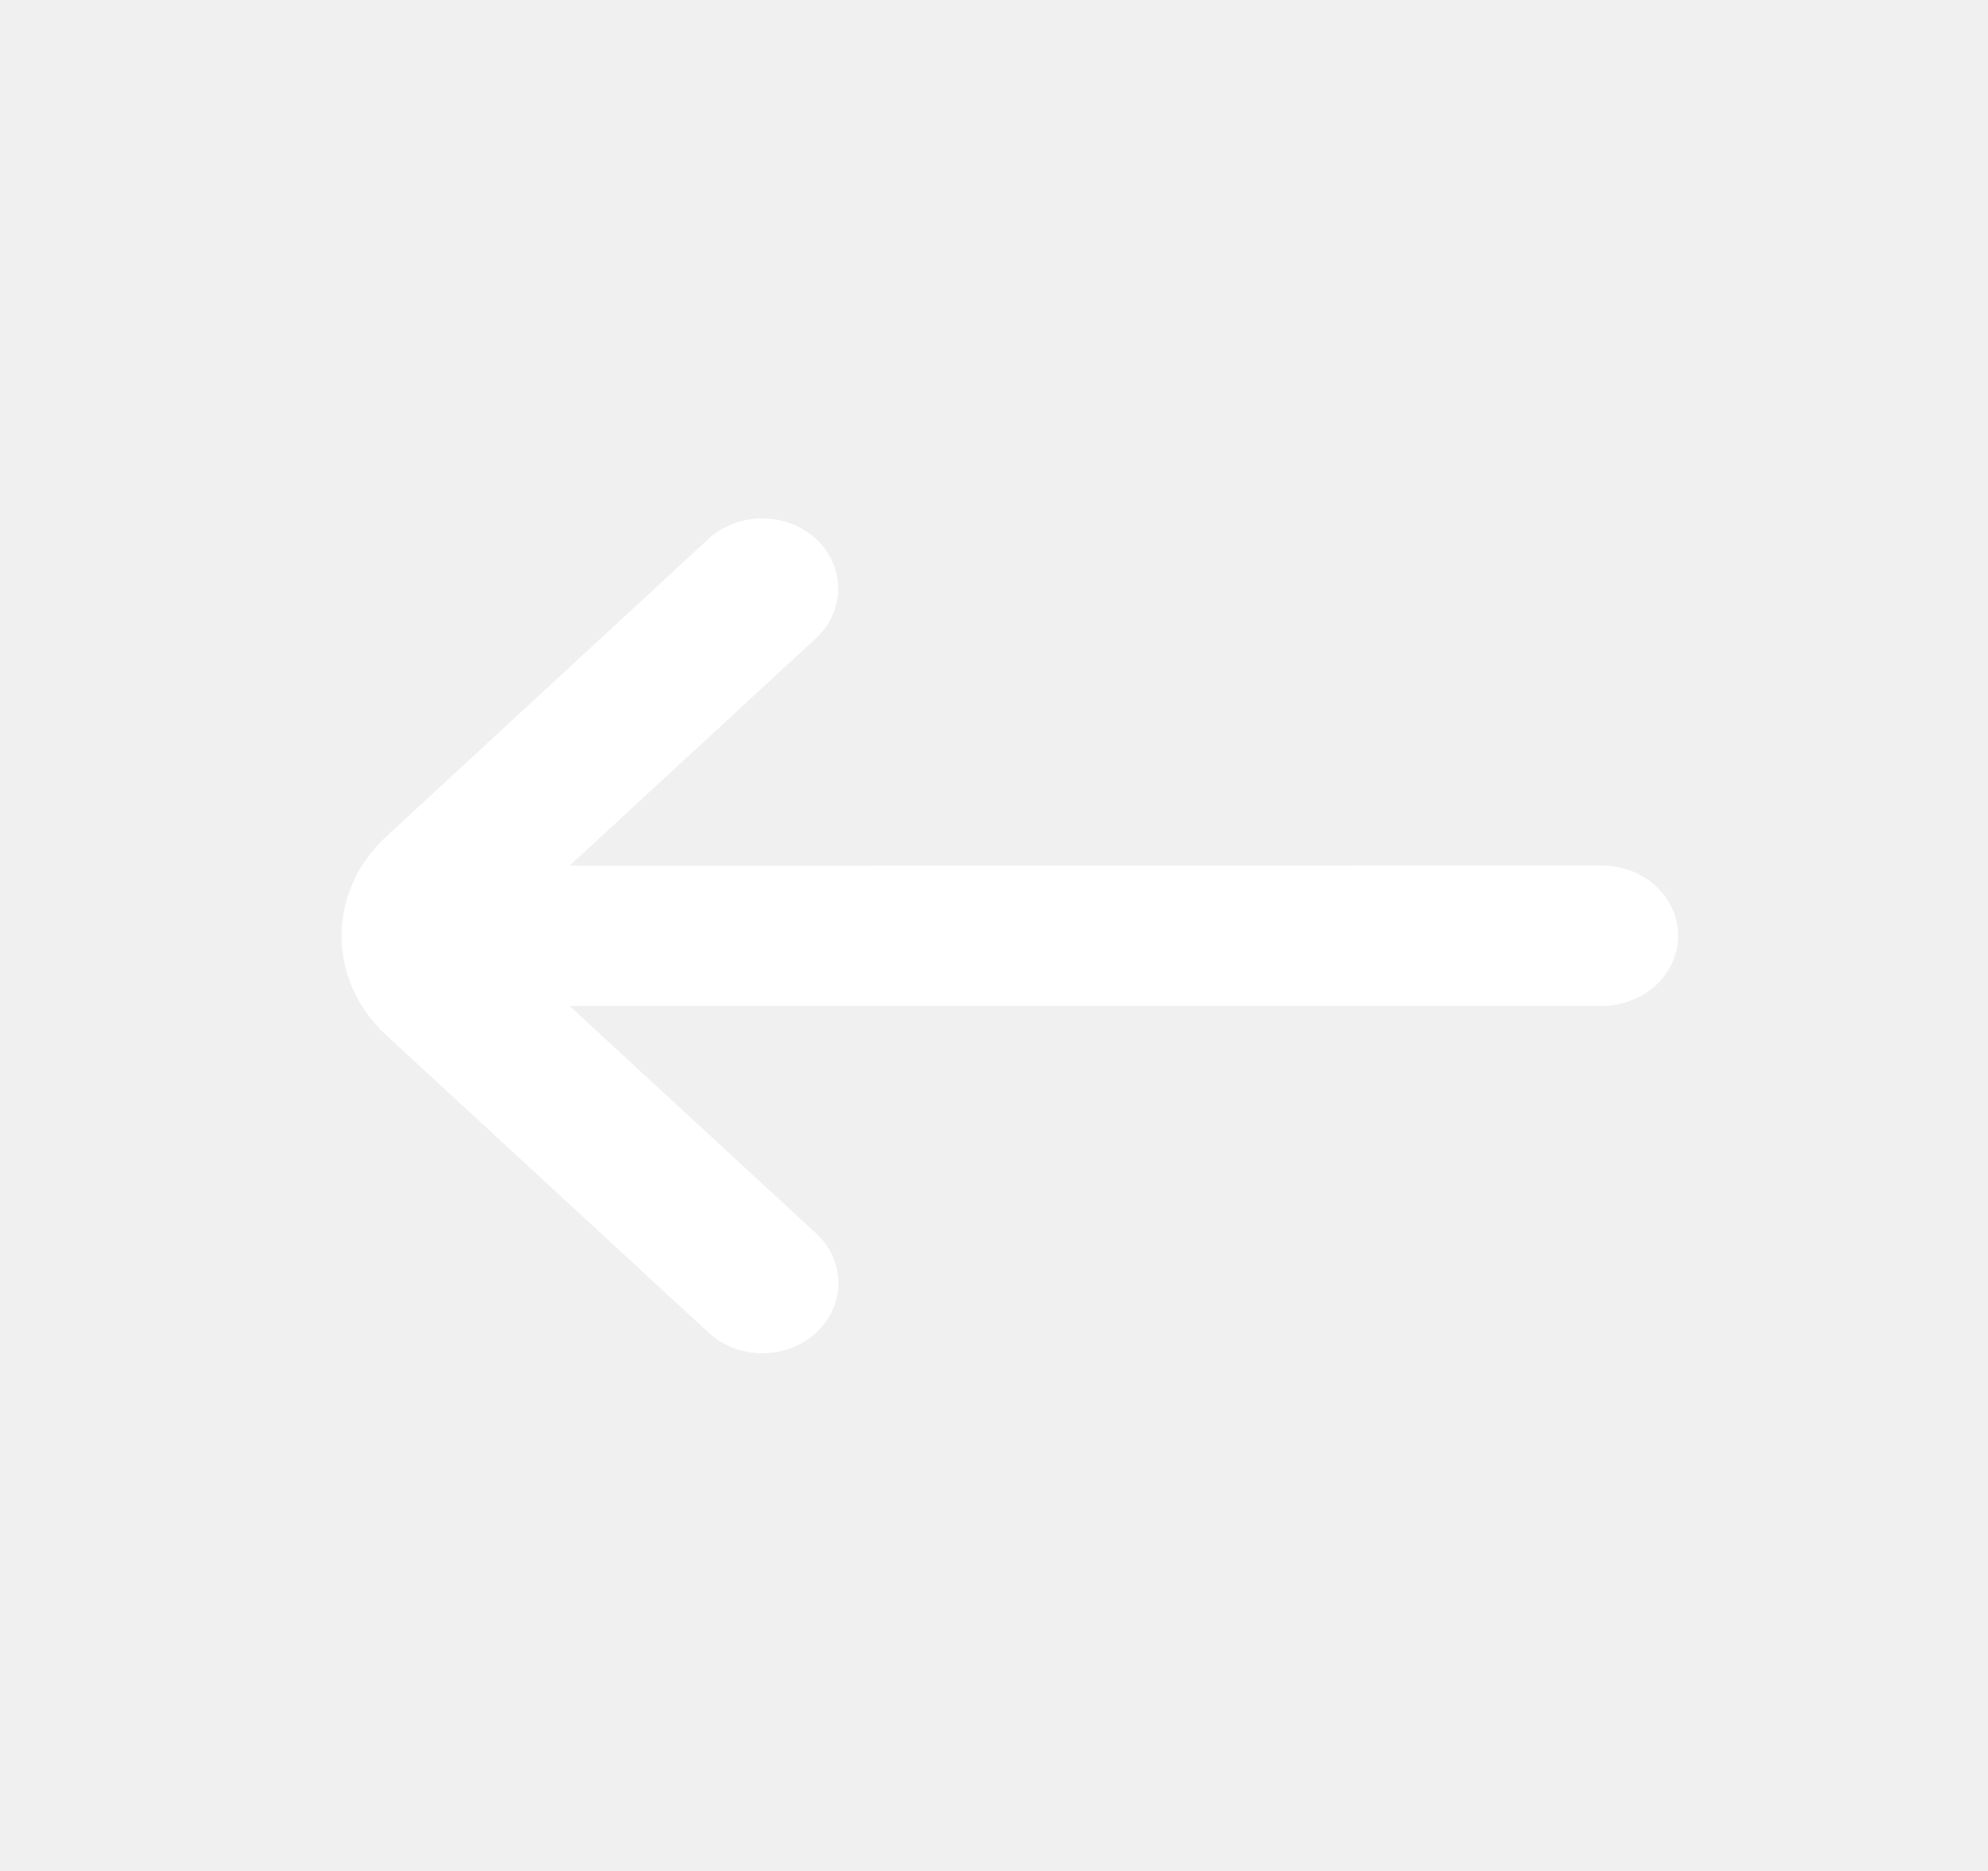
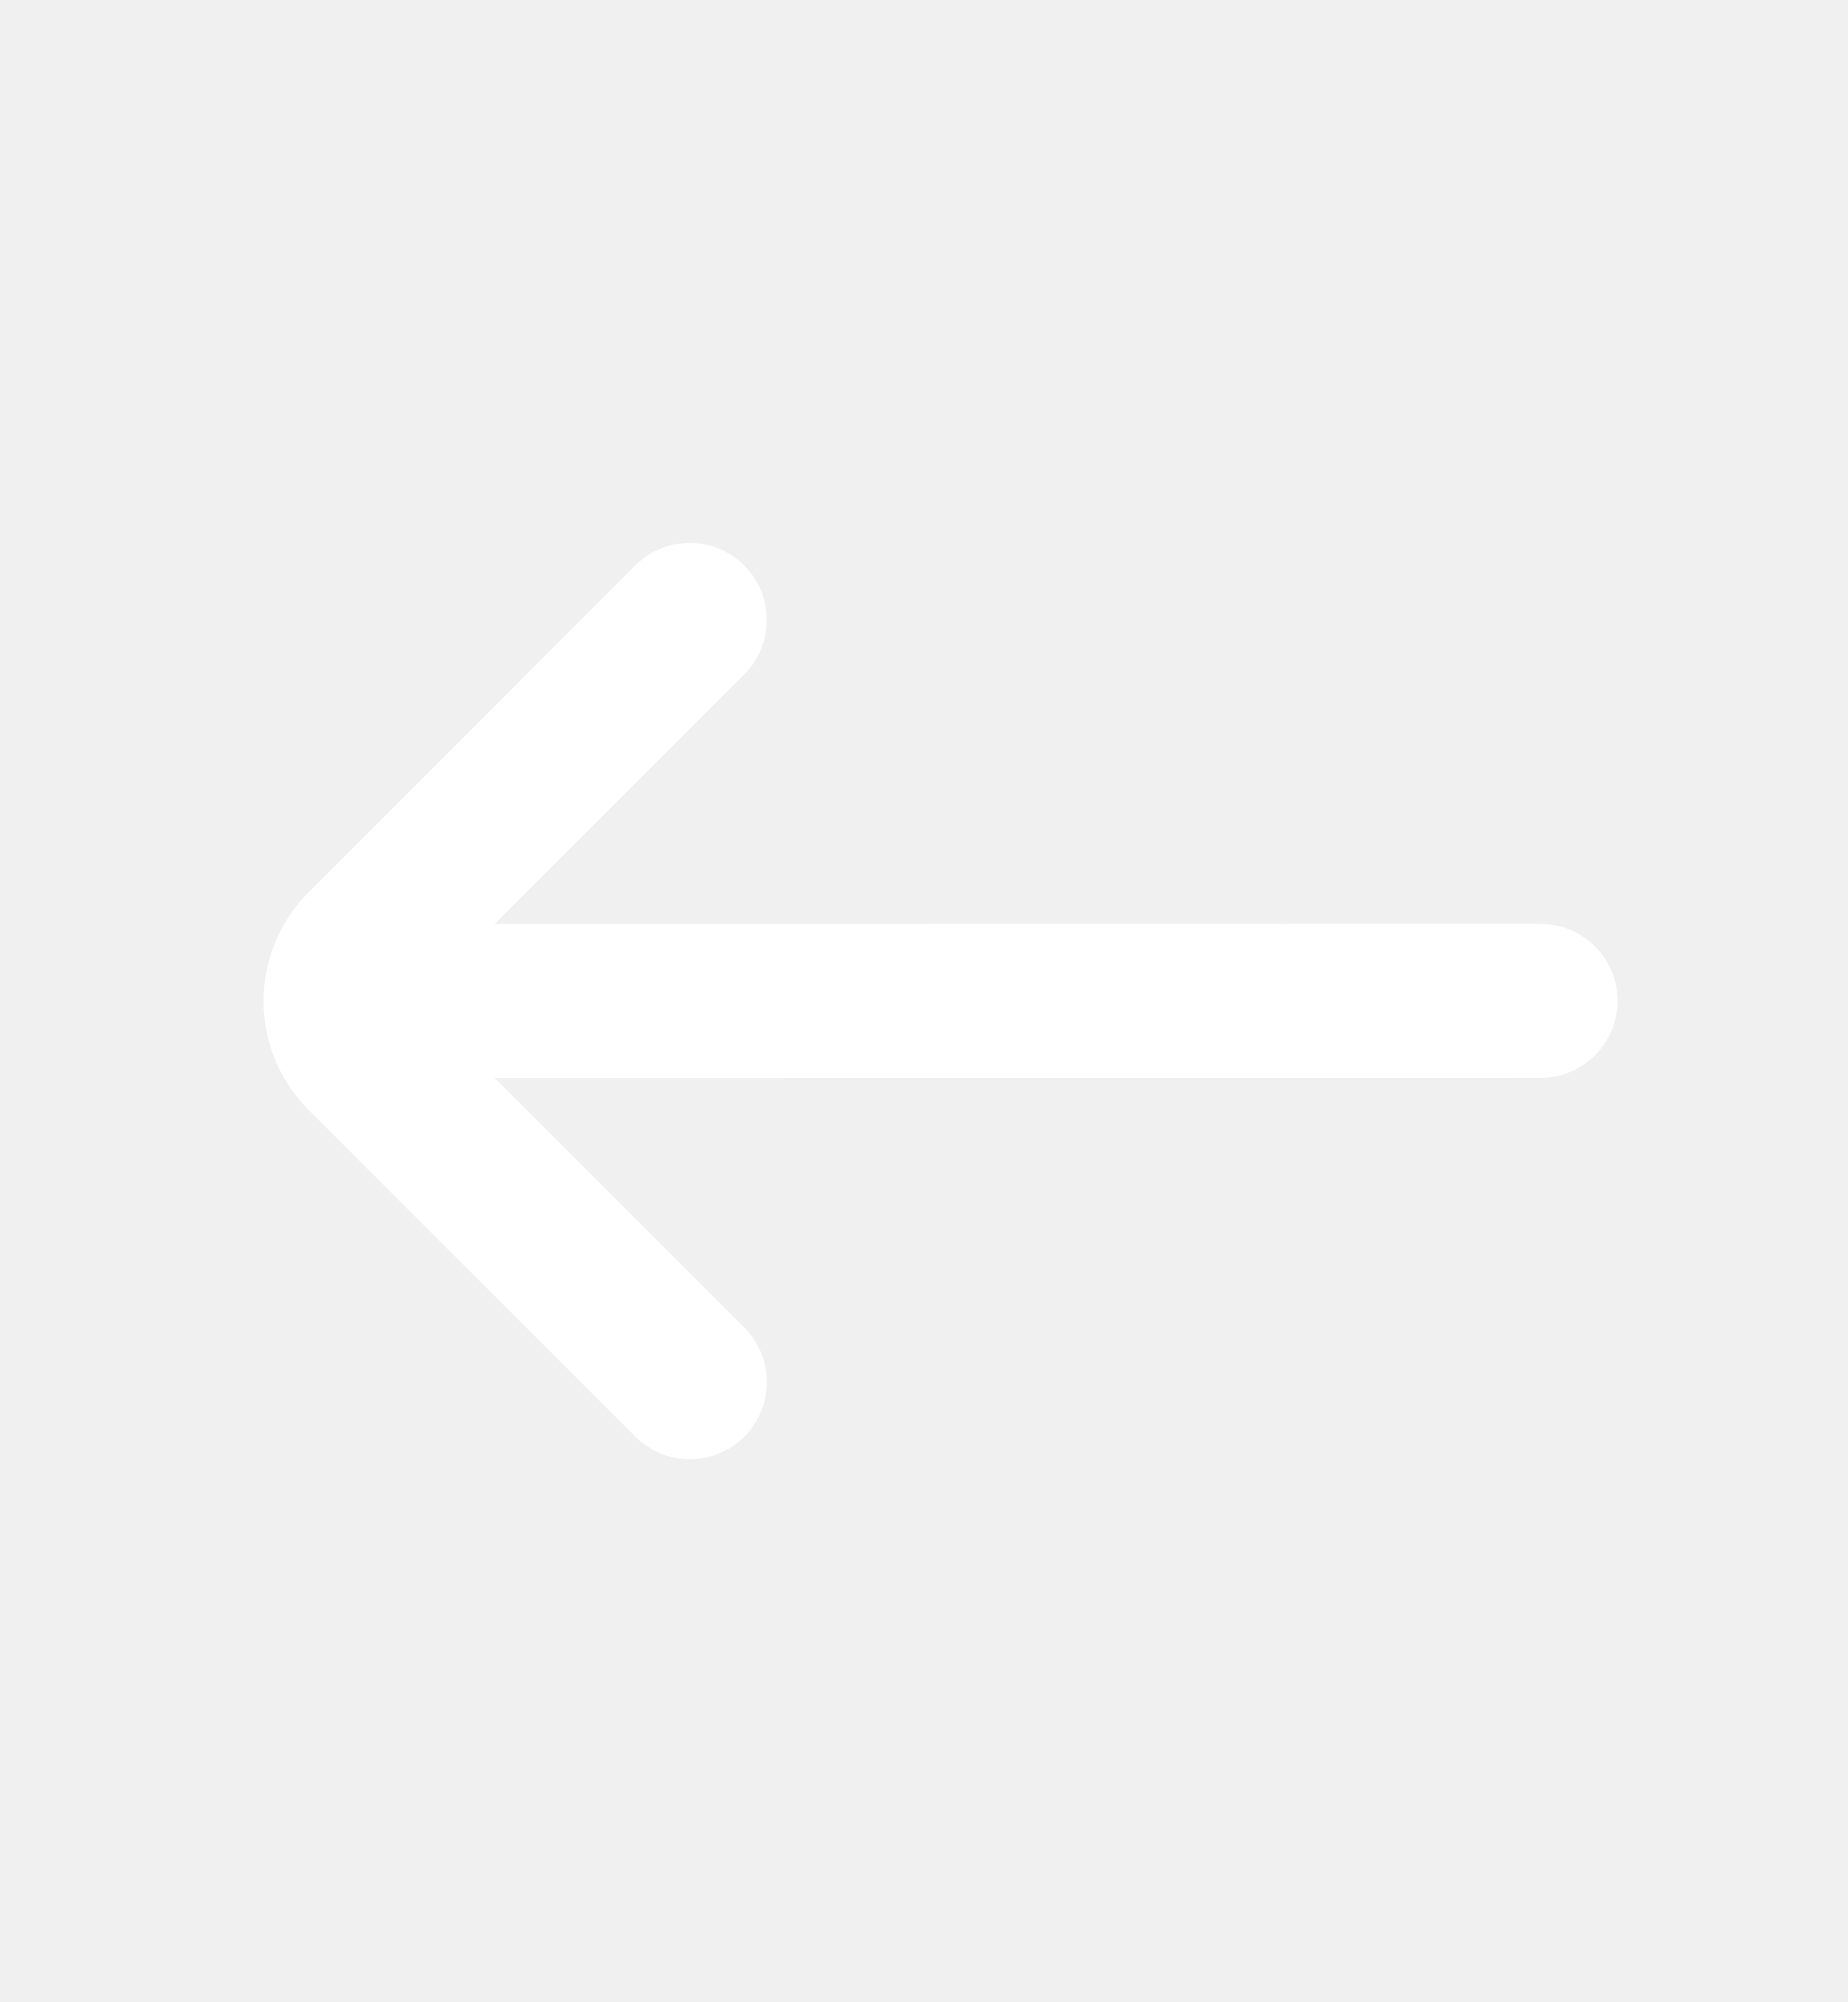
- <svg xmlns="http://www.w3.org/2000/svg" width="17" height="16" viewBox="0 0 17 16" fill="none">
-   <path d="M4.871 8.603L13.7 8.602C14.059 8.602 14.35 8.333 14.35 8.002C14.35 7.67 14.059 7.402 13.7 7.402L4.871 7.403L6.978 5.458C7.231 5.223 7.231 4.844 6.978 4.609C6.724 4.375 6.312 4.375 6.058 4.609L3.302 7.155C2.794 7.624 2.794 8.384 3.302 8.852L6.06 11.397C6.314 11.631 6.725 11.631 6.979 11.397C7.233 11.162 7.233 10.783 6.979 10.548L4.871 8.603Z" fill="white" />
+ <svg xmlns="http://www.w3.org/2000/svg" width="12" height="13" viewBox="0 0 12 13" fill="none">
+   <path d="M3.212 7L10.005 6.999C10.281 6.999 10.505 6.775 10.505 6.499C10.505 6.223 10.281 5.999 10.005 5.999L3.212 6L4.833 4.379C5.028 4.183 5.028 3.867 4.833 3.672C4.637 3.476 4.321 3.477 4.125 3.672L2.005 5.794C1.614 6.184 1.614 6.817 2.005 7.208L4.127 9.329C4.322 9.524 4.638 9.524 4.834 9.329C5.029 9.133 5.029 8.817 4.834 8.621L3.212 7Z" fill="white" />
</svg>
